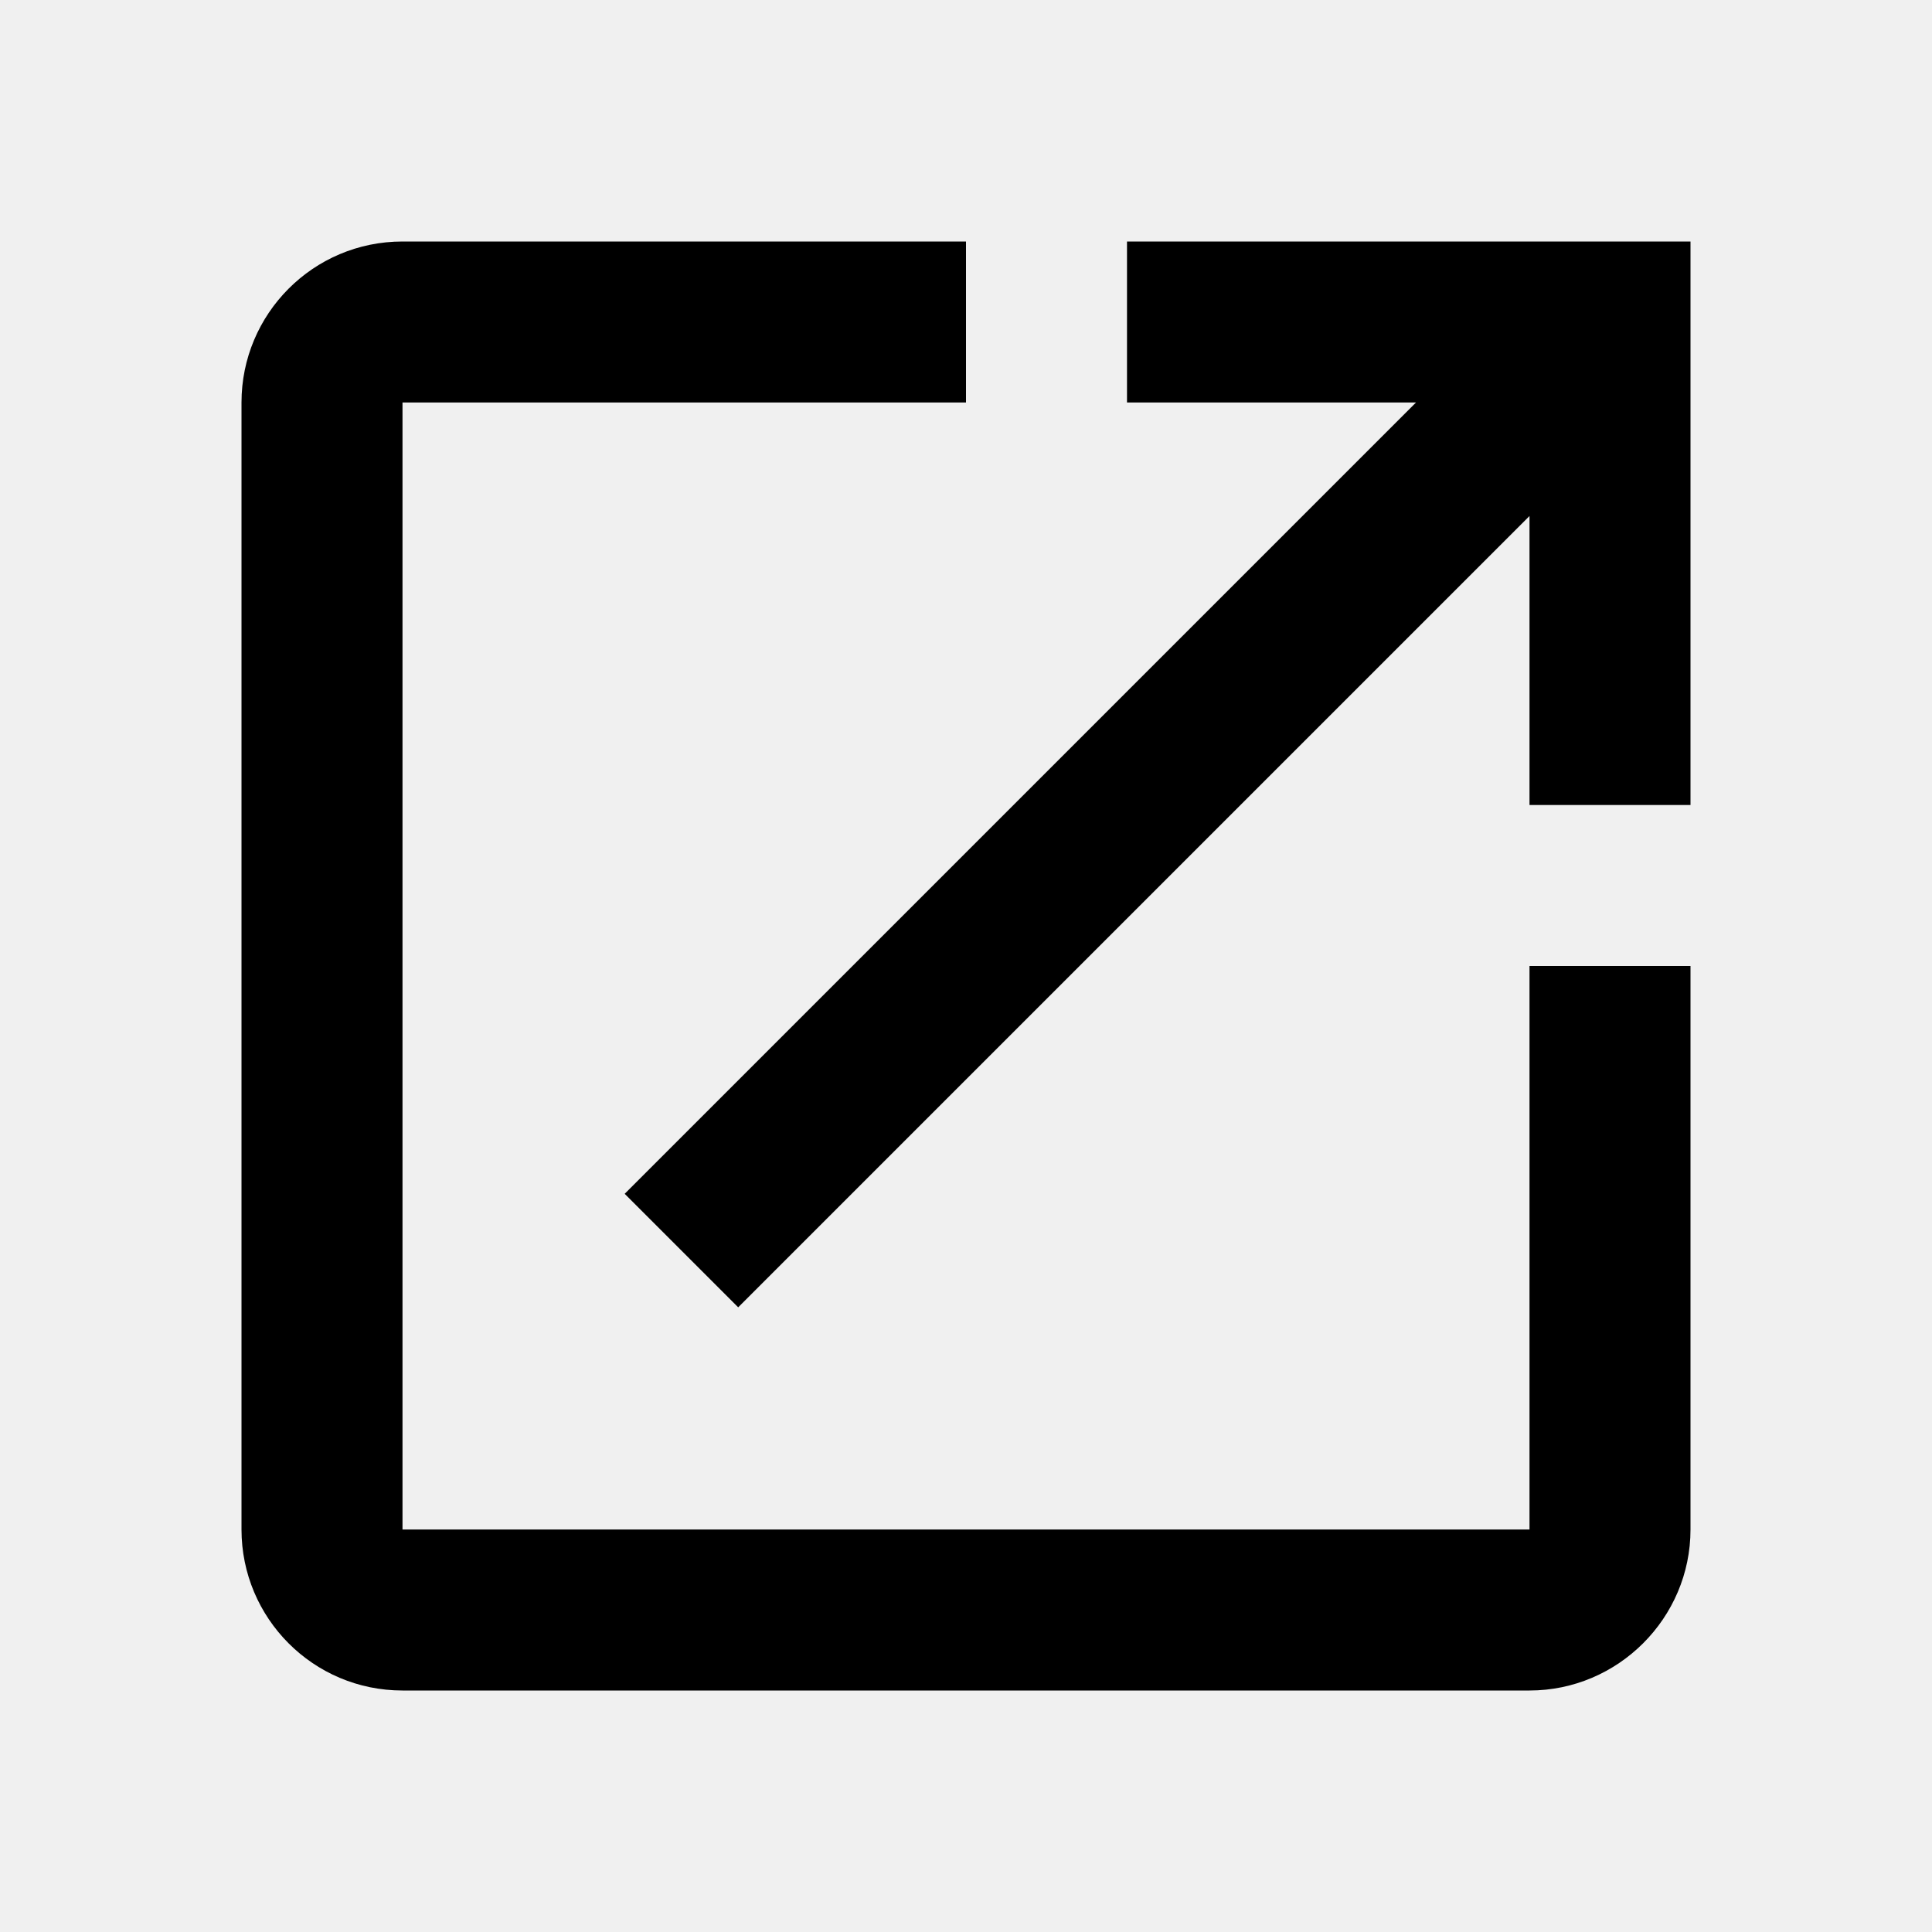
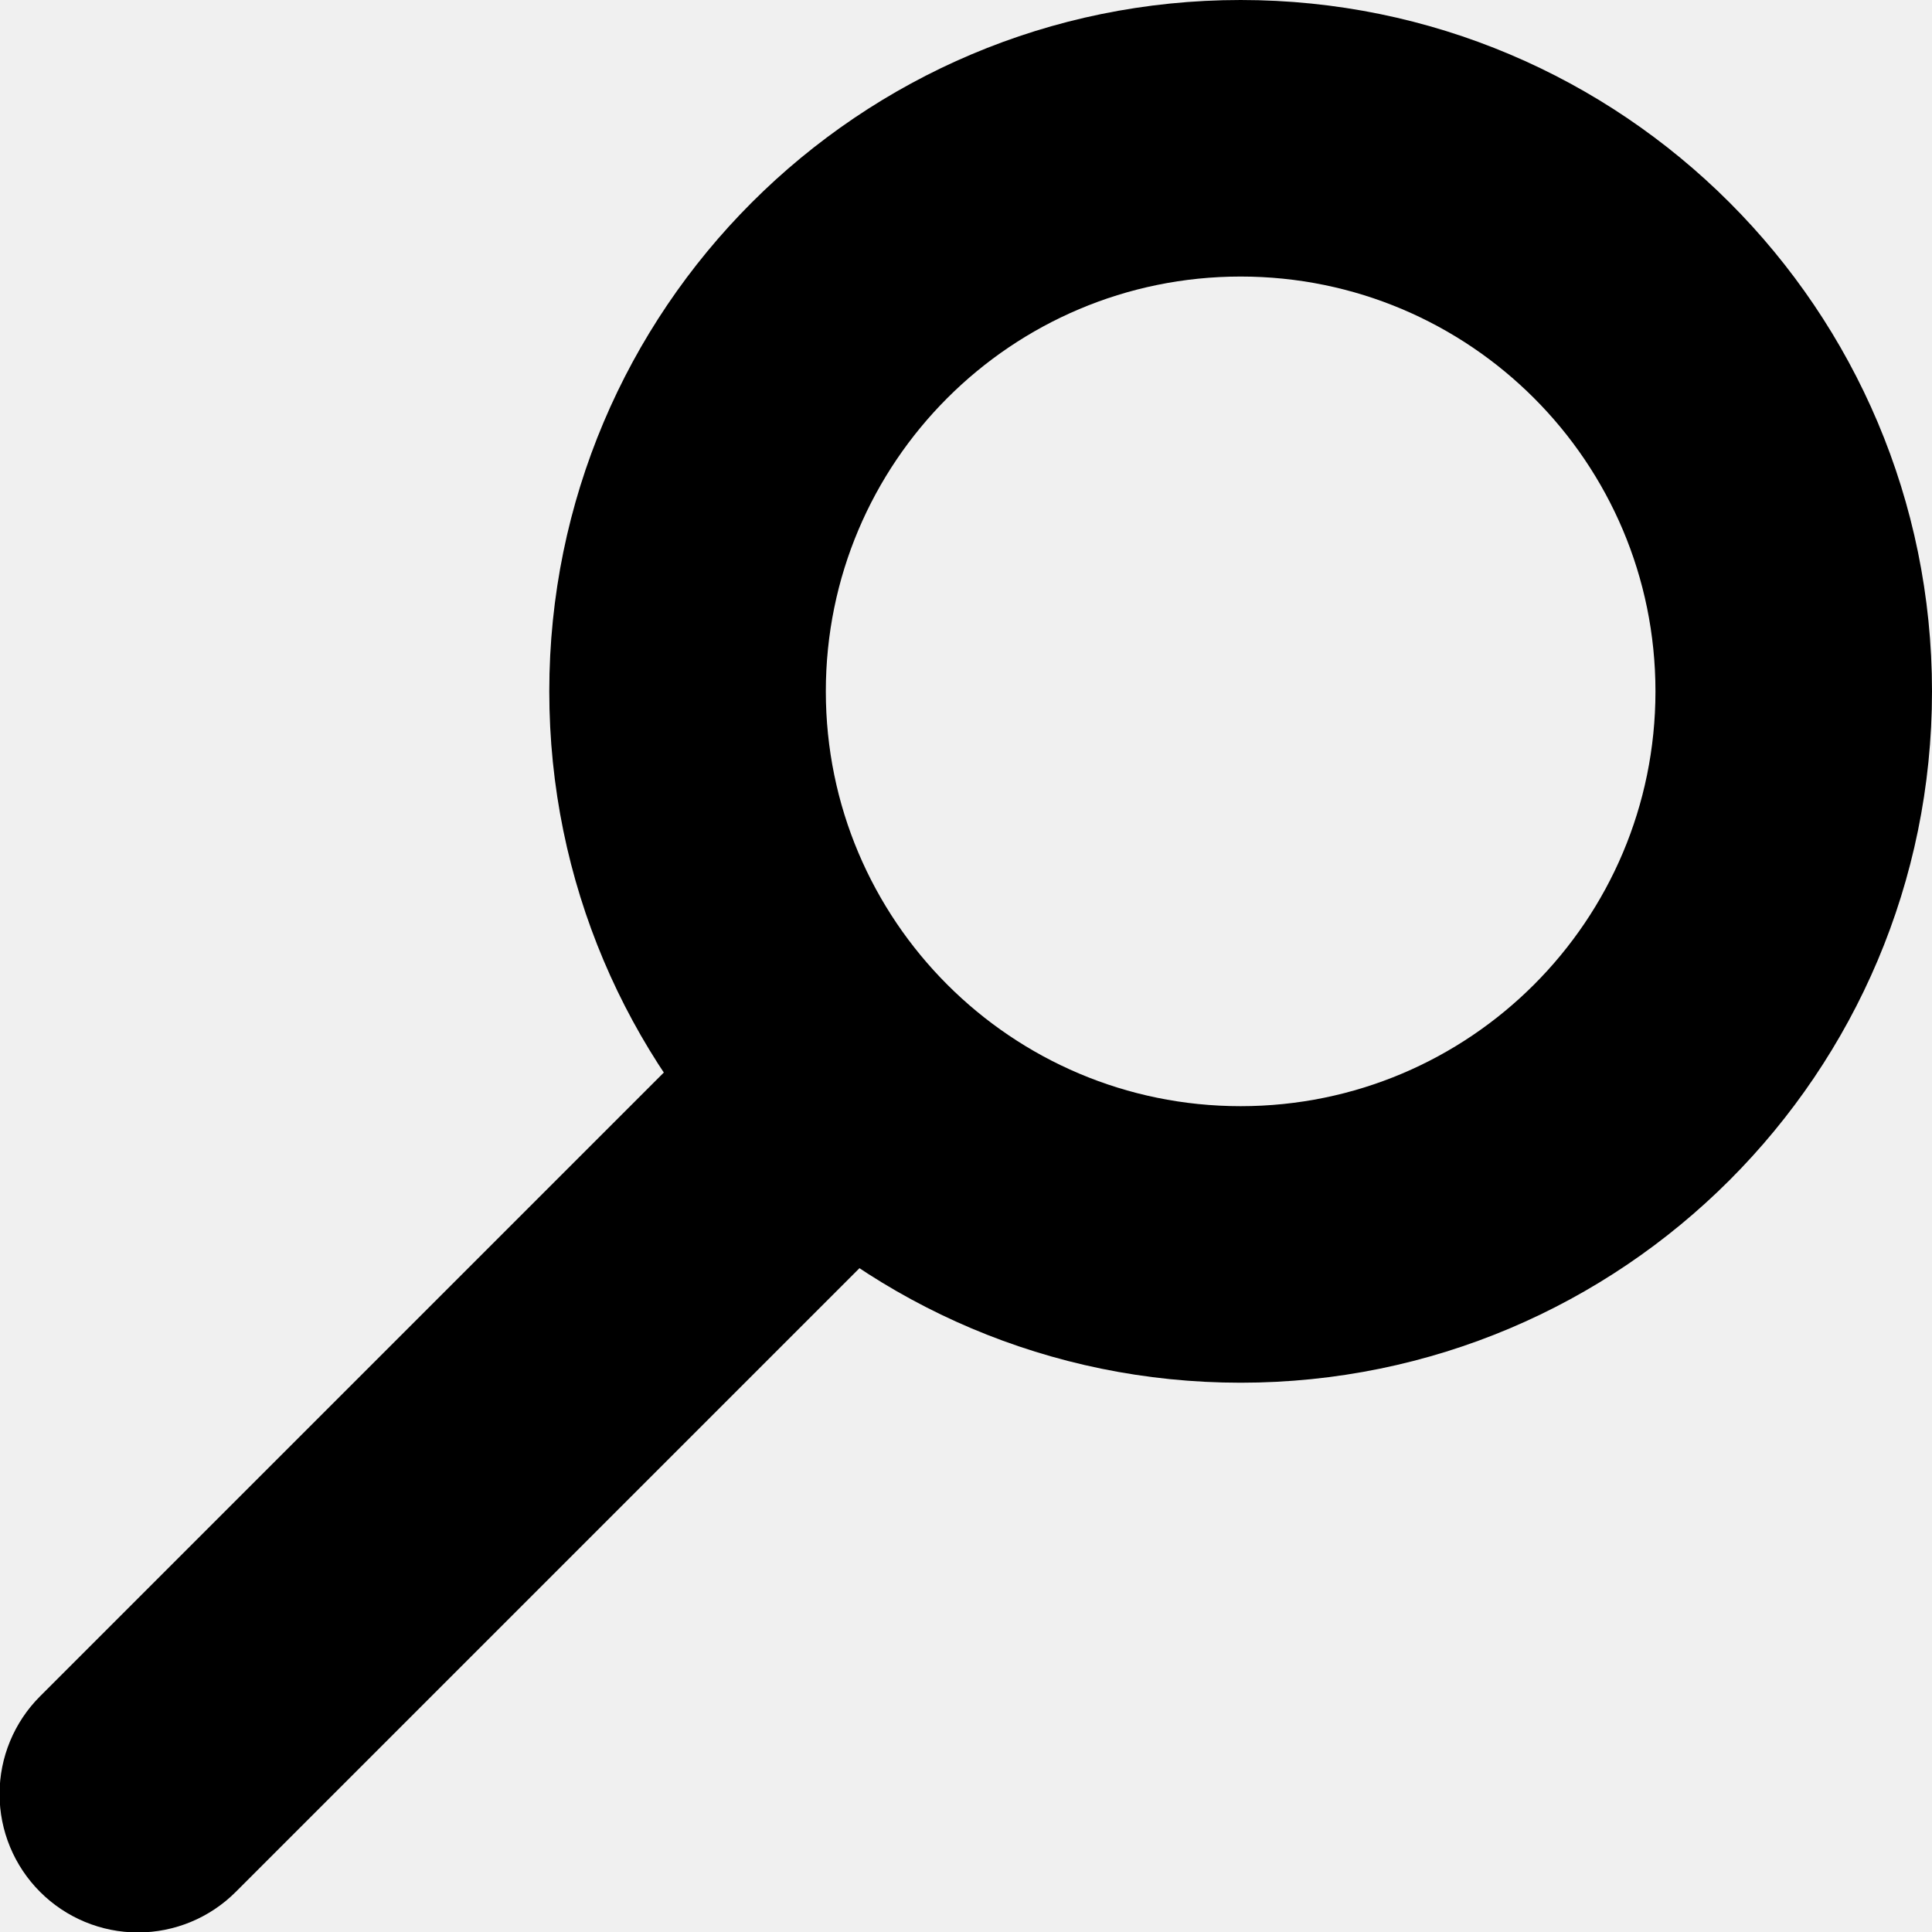
- <svg xmlns="http://www.w3.org/2000/svg" width="24" height="24" viewBox="0 0 24 24">
-   <path d="M0 0h24v24H0z" fill="none" />
-   <path d="M19 19H5V5h7V3H5c-1.11 0-2 .9-2 2v14c0 1.1.89 2 2 2h14c1.1 0 2-.9 2-2v-7h-2v7zM14 3v2h3.59l-9.83 9.83 1.41 1.41L19 6.41V10h2V3h-7z" />
+ <svg xmlns="http://www.w3.org/2000/svg" id="Слой_1" data-name="Слой 1" viewBox="0 0 55.89 55.89">
+   <defs>
+     <style>.cls-1{fill:#fff;}</style>
+   </defs>
+   <path d="M40,12A12,12,0,1,1,28,24,12,12,0,0,1,40,12m0-8A20,20,0,1,0,60,24,20,20,0,0,0,40,4Z" transform="translate(-4.11 -4)" />
+   <path class="cls-1" d="M8.1,55.89h0L27.9,36.1,8.1,55.9Z" transform="translate(-4.11 -4)" />
+   <path d="M27.9,32.11a4,4,0,0,0-2.83,1.16L5.27,53.07a4,4,0,0,0,0,5.66h0a4,4,0,0,0,5.66,0l19.8-19.8a4,4,0,0,0,0-5.66h0a4,4,0,0,0-2.83-1.16Z" transform="translate(-4.11 -4)" />
</svg>
